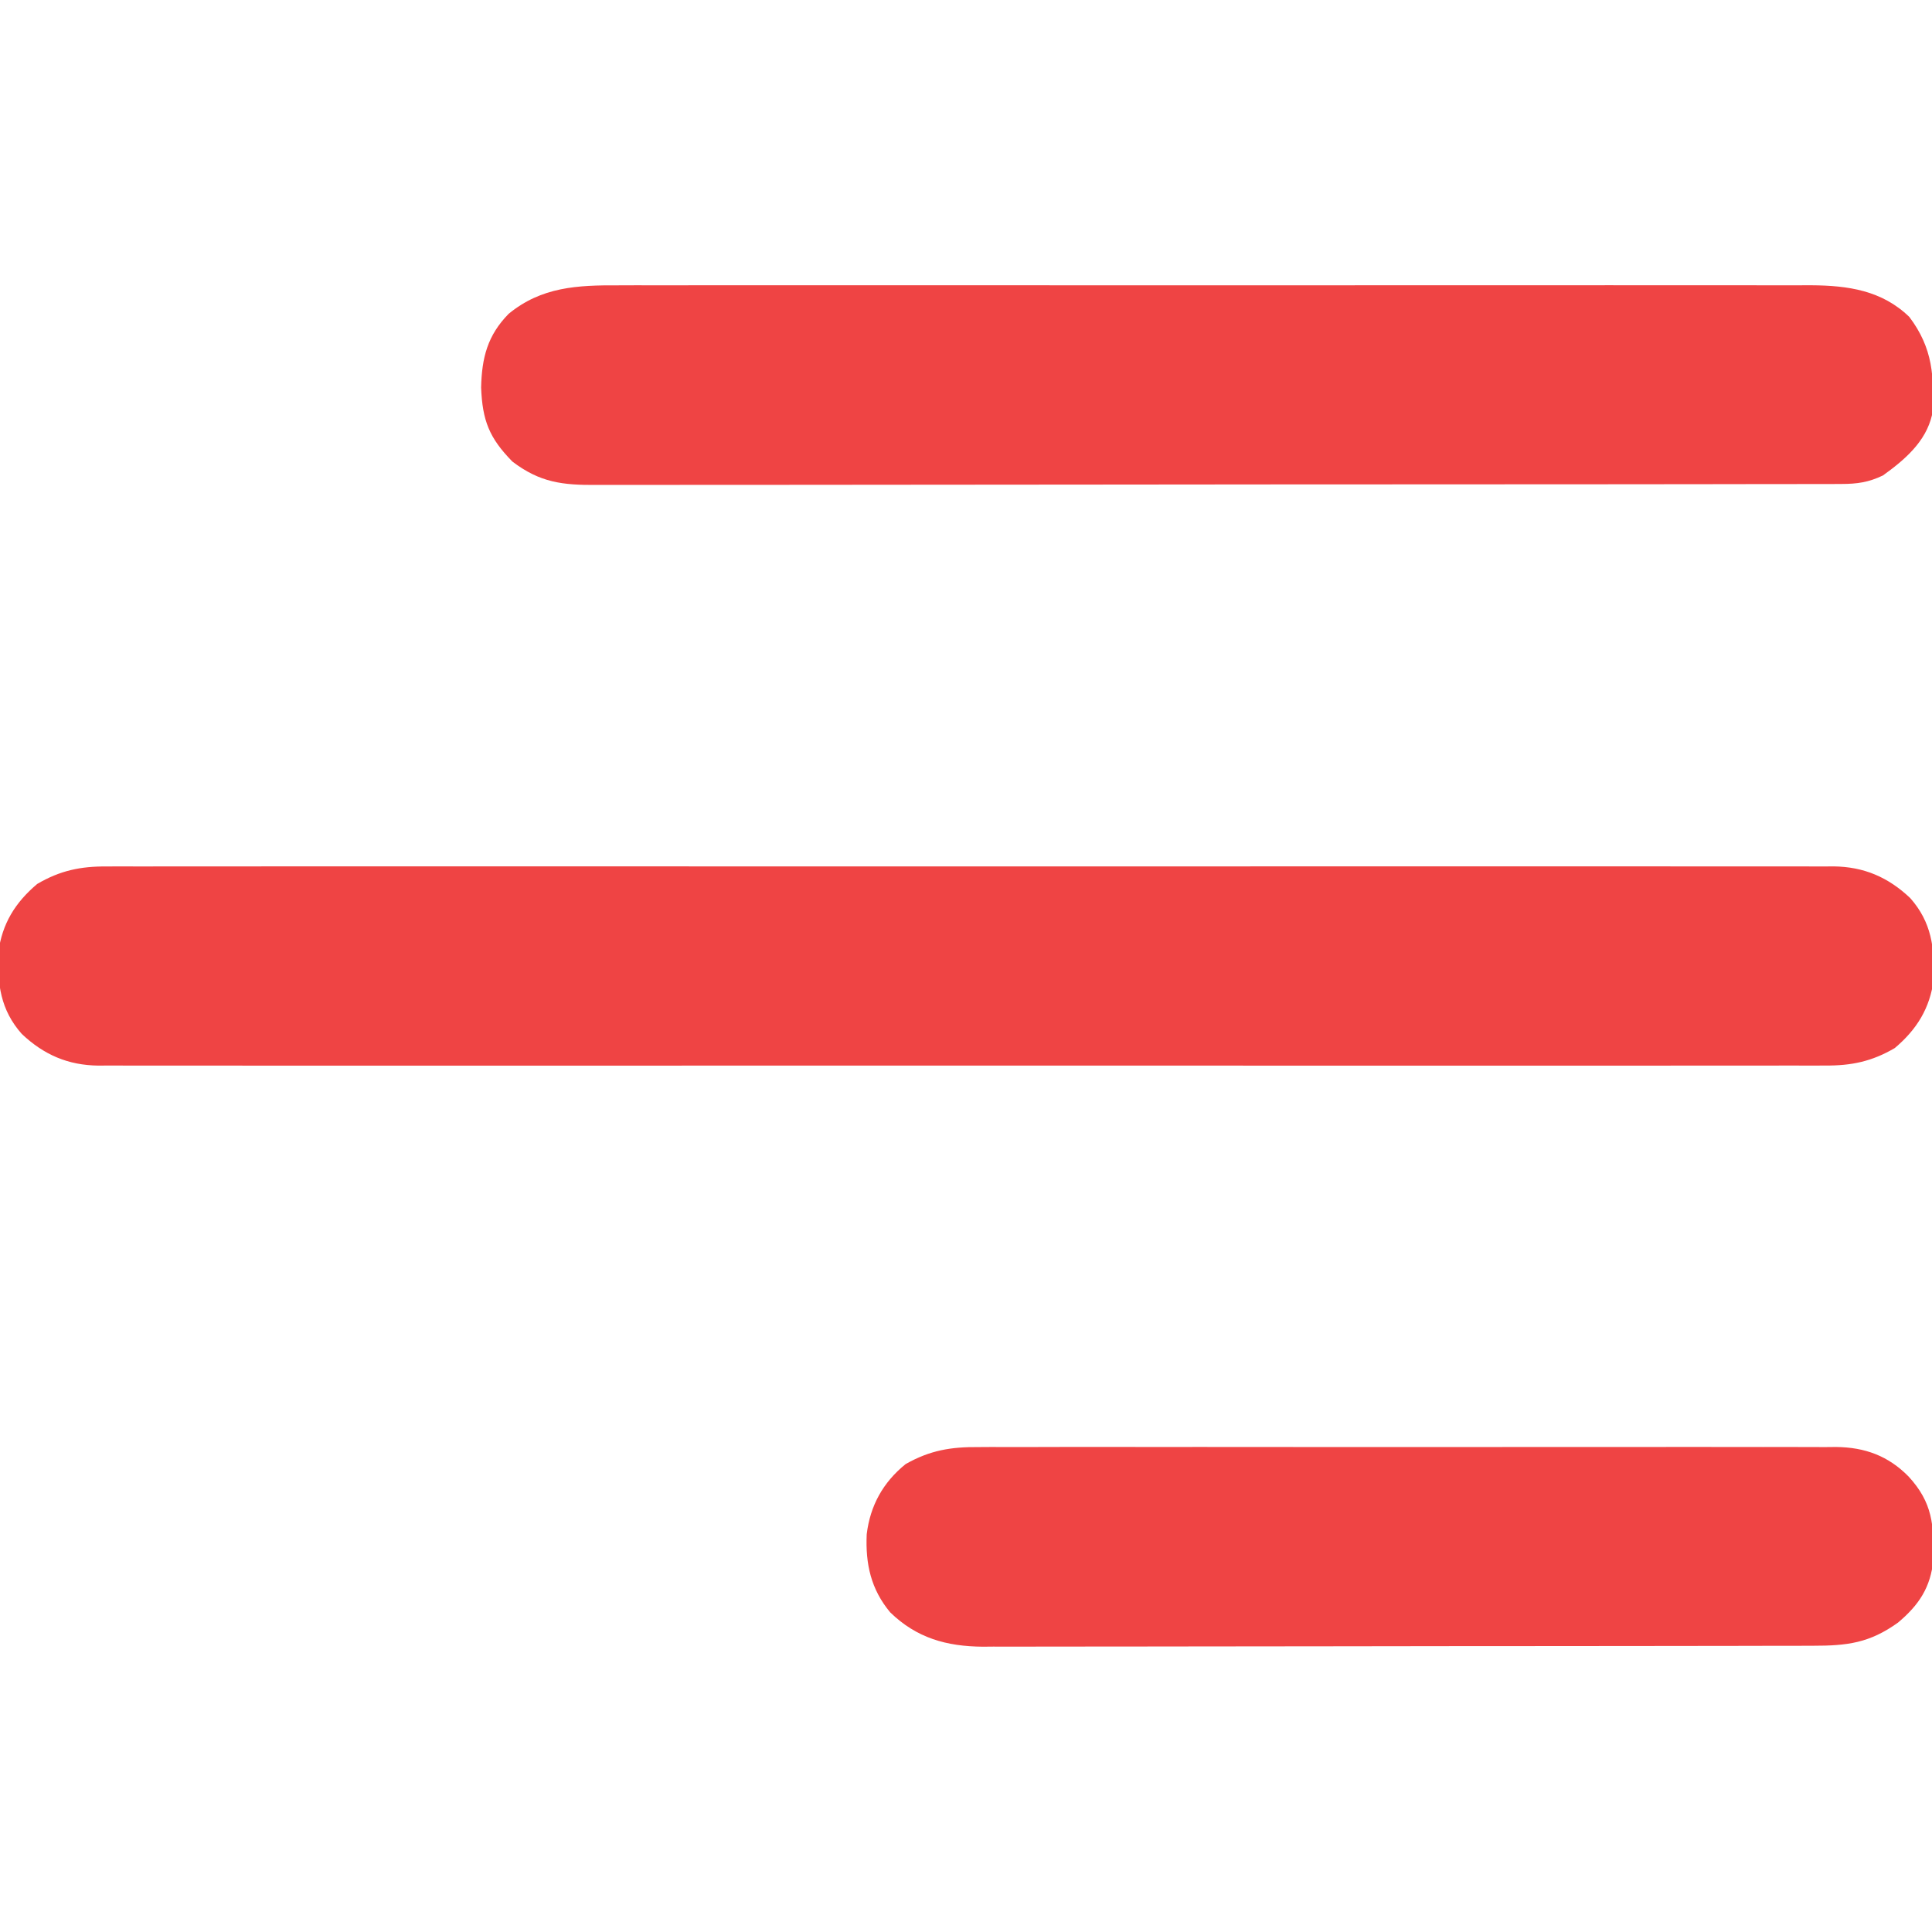
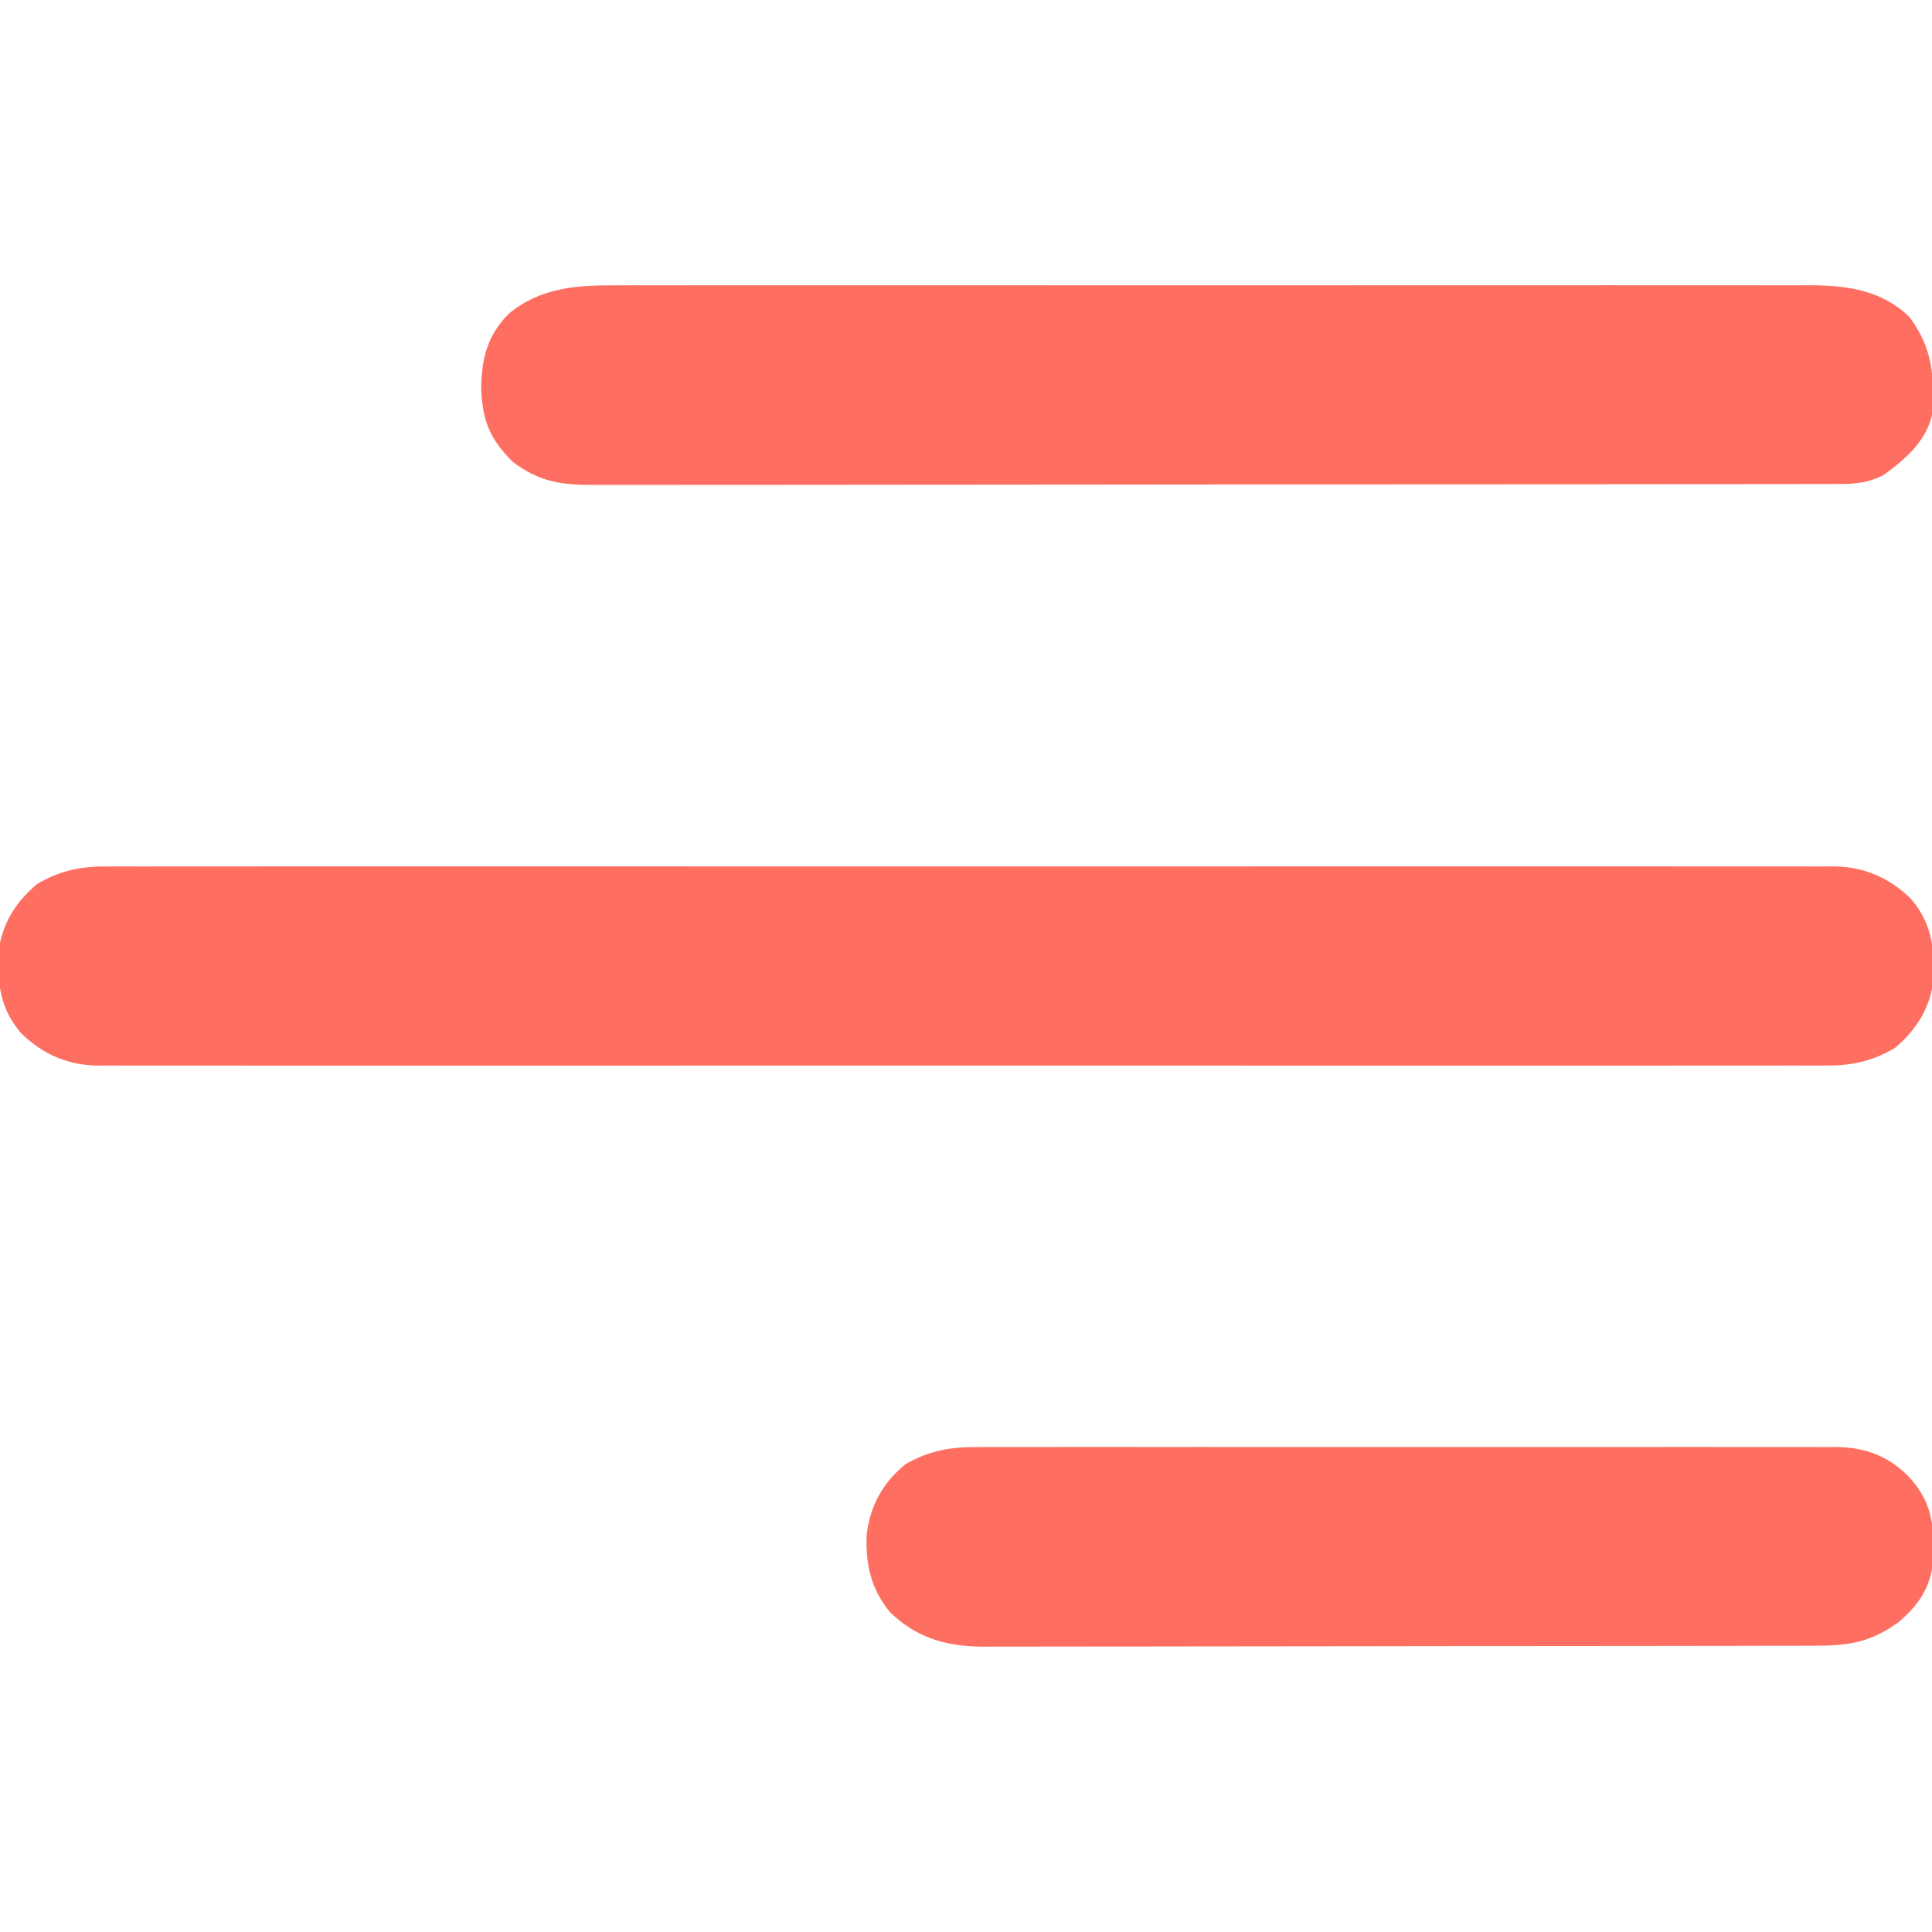
<svg xmlns="http://www.w3.org/2000/svg" version="1.1" width="512" height="512">
-   <path d="M0 0 C0.804 -0.004 1.607 -0.009 2.436 -0.013 C5.122 -0.024 7.808 -0.014 10.494 -0.003 C12.442 -0.007 14.39 -0.012 16.338 -0.018 C21.686 -0.03 27.034 -0.024 32.382 -0.015 C38.152 -0.008 43.921 -0.018 49.691 -0.027 C60.992 -0.04 72.293 -0.037 83.593 -0.028 C92.777 -0.022 101.96 -0.021 111.144 -0.024 C112.451 -0.024 113.757 -0.025 115.103 -0.025 C117.758 -0.026 120.412 -0.027 123.066 -0.028 C147.25 -0.037 171.435 -0.028 195.619 -0.012 C217.693 0.002 239.768 0.001 261.842 -0.014 C286.647 -0.03 311.451 -0.036 336.256 -0.027 C338.9 -0.026 341.545 -0.025 344.189 -0.024 C346.141 -0.023 346.141 -0.023 348.132 -0.023 C357.306 -0.02 366.479 -0.024 375.653 -0.031 C386.831 -0.04 398.009 -0.038 409.187 -0.022 C414.891 -0.014 420.595 -0.011 426.299 -0.02 C431.52 -0.029 436.741 -0.025 441.962 -0.009 C443.851 -0.005 445.741 -0.007 447.63 -0.014 C450.198 -0.023 452.765 -0.014 455.333 0 C456.067 -0.007 456.801 -0.014 457.557 -0.021 C465.607 0.066 472.042 2.834 477.901 8.381 C483.557 14.776 484.383 21.568 484.112 29.936 C483.123 37.581 479.64 43.198 473.803 48.124 C467.726 51.69 462.241 52.821 455.333 52.755 C454.529 52.759 453.726 52.764 452.898 52.768 C450.211 52.779 447.526 52.769 444.839 52.758 C442.891 52.762 440.943 52.767 438.995 52.773 C433.647 52.785 428.299 52.779 422.951 52.77 C417.181 52.763 411.412 52.773 405.642 52.782 C394.341 52.795 383.041 52.792 371.74 52.783 C362.556 52.777 353.373 52.776 344.189 52.779 C342.883 52.779 341.576 52.78 340.23 52.78 C337.576 52.781 334.921 52.782 332.267 52.783 C308.083 52.792 283.899 52.783 259.714 52.767 C237.64 52.753 215.565 52.754 193.491 52.769 C168.686 52.785 143.882 52.791 119.077 52.782 C116.433 52.781 113.788 52.78 111.144 52.779 C109.192 52.778 109.192 52.778 107.201 52.778 C98.027 52.775 88.854 52.779 79.68 52.786 C68.502 52.795 57.324 52.793 46.146 52.777 C40.442 52.769 34.738 52.766 29.034 52.776 C23.813 52.784 18.592 52.78 13.371 52.764 C11.482 52.76 9.592 52.762 7.703 52.769 C5.135 52.778 2.568 52.769 0 52.755 C-1.101 52.766 -1.101 52.766 -2.224 52.776 C-10.274 52.689 -16.709 49.921 -22.568 44.374 C-28.224 37.979 -29.05 31.188 -28.779 22.819 C-27.789 15.174 -24.307 9.557 -18.47 4.631 C-12.393 1.065 -6.908 -0.066 0 0 Z " fill="#ef4444" transform="translate(28.33344,229.6225)" />
-   <path d="M0 0 C1.404 -0.003 2.808 -0.008 4.211 -0.014 C8.05 -0.027 11.889 -0.021 15.728 -0.011 C19.875 -0.004 24.022 -0.015 28.17 -0.023 C36.287 -0.036 44.404 -0.034 52.521 -0.025 C59.119 -0.018 65.718 -0.017 72.316 -0.02 C73.256 -0.021 74.195 -0.021 75.164 -0.022 C77.073 -0.023 78.982 -0.024 80.892 -0.025 C98.787 -0.033 116.682 -0.024 134.577 -0.007 C149.926 0.006 165.274 0.004 180.622 -0.01 C198.454 -0.026 216.286 -0.033 234.119 -0.023 C236.021 -0.022 237.923 -0.021 239.825 -0.02 C241.229 -0.02 241.229 -0.02 242.661 -0.019 C249.25 -0.017 255.839 -0.021 262.427 -0.028 C270.459 -0.036 278.491 -0.034 286.522 -0.018 C290.619 -0.01 294.715 -0.007 298.811 -0.017 C302.564 -0.026 306.317 -0.021 310.07 -0.005 C312.064 -0 314.058 -0.01 316.052 -0.02 C325.792 0.043 334.82 1.328 342.071 8.381 C348.292 16.617 348.787 24.311 348.071 34.381 C346.421 41.471 340.804 46.262 335.071 50.381 C331.267 52.205 328.245 52.633 324.043 52.638 C322.826 52.645 321.608 52.651 320.354 52.658 C319.007 52.655 317.659 52.652 316.312 52.648 C314.878 52.652 313.444 52.657 312.01 52.662 C308.069 52.674 304.128 52.674 300.187 52.672 C295.936 52.671 291.686 52.682 287.436 52.692 C279.108 52.708 270.781 52.714 262.454 52.715 C255.685 52.716 248.917 52.72 242.148 52.726 C222.961 52.744 203.774 52.753 184.586 52.752 C183.552 52.752 182.517 52.752 181.451 52.752 C180.415 52.751 179.38 52.751 178.312 52.751 C161.524 52.75 144.737 52.77 127.949 52.798 C110.714 52.827 93.479 52.84 76.243 52.839 C66.566 52.838 56.889 52.843 47.212 52.865 C38.972 52.883 30.733 52.888 22.494 52.874 C18.29 52.867 14.087 52.867 9.884 52.885 C6.034 52.9 2.184 52.898 -1.666 52.88 C-3.057 52.877 -4.448 52.881 -5.838 52.892 C-14.877 52.959 -20.81 52.268 -28.136 46.705 C-34.285 40.437 -36.086 35.833 -36.429 27.068 C-36.242 19.167 -34.74 13.275 -29.133 7.545 C-20.404 0.388 -10.916 -0.057 0 0 Z " fill="#ef4444" transform="translate(163.9294,75.61905)" />
-   <path d="M0 0 C1.504 -0.009 1.504 -0.009 3.038 -0.019 C6.377 -0.035 9.716 -0.022 13.055 -0.01 C15.458 -0.015 17.86 -0.022 20.262 -0.031 C26.097 -0.047 31.931 -0.045 37.766 -0.033 C42.51 -0.024 47.254 -0.023 51.997 -0.027 C53.012 -0.028 53.012 -0.028 54.047 -0.029 C55.422 -0.03 56.796 -0.032 58.17 -0.033 C71.041 -0.044 83.913 -0.031 96.784 -0.01 C107.818 0.008 118.852 0.005 129.886 -0.014 C142.714 -0.035 155.542 -0.043 168.371 -0.031 C169.74 -0.03 171.108 -0.029 172.477 -0.027 C173.487 -0.026 173.487 -0.026 174.518 -0.025 C179.254 -0.022 183.99 -0.028 188.727 -0.037 C195.105 -0.049 201.483 -0.041 207.862 -0.018 C210.202 -0.012 212.541 -0.014 214.881 -0.023 C218.077 -0.034 221.272 -0.02 224.468 0 C225.854 -0.013 225.854 -0.013 227.267 -0.027 C234.876 0.065 241.071 2.303 246.483 7.82 C252.829 14.731 253.222 20.677 253.022 29.902 C252.313 37.172 249.237 41.827 243.67 46.508 C236.14 51.911 230.255 52.657 221.139 52.648 C220.174 52.651 219.209 52.654 218.215 52.657 C214.978 52.666 211.742 52.668 208.506 52.669 C206.186 52.674 203.867 52.679 201.547 52.684 C195.243 52.697 188.939 52.704 182.636 52.708 C178.696 52.711 174.757 52.715 170.818 52.72 C159.904 52.732 148.989 52.742 138.075 52.746 C137.377 52.746 136.679 52.746 135.959 52.746 C135.26 52.746 134.56 52.747 133.839 52.747 C132.421 52.747 131.003 52.748 129.585 52.748 C128.53 52.749 128.53 52.749 127.454 52.749 C116.064 52.753 104.674 52.77 93.283 52.794 C81.578 52.817 69.874 52.83 58.169 52.831 C51.601 52.832 45.034 52.838 38.466 52.856 C32.287 52.872 26.107 52.874 19.927 52.866 C17.662 52.865 15.398 52.869 13.133 52.879 C10.034 52.892 6.936 52.886 3.837 52.875 C2.947 52.883 2.057 52.892 1.141 52.9 C-8.512 52.824 -16.408 50.598 -23.412 43.805 C-28.528 37.678 -29.996 30.971 -29.642 23.106 C-28.731 15.528 -25.316 9.338 -19.33 4.508 C-12.883 0.85 -7.329 -0.071 0 0 Z " fill="#ef4444" transform="translate(259.3296,383.4921)" />
+   <path d="M0 0 C0.804 -0.004 1.607 -0.009 2.436 -0.013 C5.122 -0.024 7.808 -0.014 10.494 -0.003 C12.442 -0.007 14.39 -0.012 16.338 -0.018 C21.686 -0.03 27.034 -0.024 32.382 -0.015 C38.152 -0.008 43.921 -0.018 49.691 -0.027 C60.992 -0.04 72.293 -0.037 83.593 -0.028 C92.777 -0.022 101.96 -0.021 111.144 -0.024 C112.451 -0.024 113.757 -0.025 115.103 -0.025 C117.758 -0.026 120.412 -0.027 123.066 -0.028 C147.25 -0.037 171.435 -0.028 195.619 -0.012 C217.693 0.002 239.768 0.001 261.842 -0.014 C286.647 -0.03 311.451 -0.036 336.256 -0.027 C338.9 -0.026 341.545 -0.025 344.189 -0.024 C346.141 -0.023 346.141 -0.023 348.132 -0.023 C357.306 -0.02 366.479 -0.024 375.653 -0.031 C386.831 -0.04 398.009 -0.038 409.187 -0.022 C414.891 -0.014 420.595 -0.011 426.299 -0.02 C431.52 -0.029 436.741 -0.025 441.962 -0.009 C443.851 -0.005 445.741 -0.007 447.63 -0.014 C450.198 -0.023 452.765 -0.014 455.333 0 C456.067 -0.007 456.801 -0.014 457.557 -0.021 C465.607 0.066 472.042 2.834 477.901 8.381 C483.557 14.776 484.383 21.568 484.112 29.936 C483.123 37.581 479.64 43.198 473.803 48.124 C467.726 51.69 462.241 52.821 455.333 52.755 C454.529 52.759 453.726 52.764 452.898 52.768 C450.211 52.779 447.526 52.769 444.839 52.758 C442.891 52.762 440.943 52.767 438.995 52.773 C433.647 52.785 428.299 52.779 422.951 52.77 C417.181 52.763 411.412 52.773 405.642 52.782 C394.341 52.795 383.041 52.792 371.74 52.783 C362.556 52.777 353.373 52.776 344.189 52.779 C342.883 52.779 341.576 52.78 340.23 52.78 C337.576 52.781 334.921 52.782 332.267 52.783 C308.083 52.792 283.899 52.783 259.714 52.767 C237.64 52.753 215.565 52.754 193.491 52.769 C168.686 52.785 143.882 52.791 119.077 52.782 C116.433 52.781 113.788 52.78 111.144 52.779 C109.192 52.778 109.192 52.778 107.201 52.778 C98.027 52.775 88.854 52.779 79.68 52.786 C68.502 52.795 57.324 52.793 46.146 52.777 C40.442 52.769 34.738 52.766 29.034 52.776 C23.813 52.784 18.592 52.78 13.371 52.764 C11.482 52.76 9.592 52.762 7.703 52.769 C5.135 52.778 2.568 52.769 0 52.755 C-1.101 52.766 -1.101 52.766 -2.224 52.776 C-10.274 52.689 -16.709 49.921 -22.568 44.374 C-28.224 37.979 -29.05 31.188 -28.779 22.819 C-27.789 15.174 -24.307 9.557 -18.47 4.631 C-12.393 1.065 -6.908 -0.066 0 0 Z " fill="#FF6F61" transform="translate(28.33344,229.6225)" />
+   <path d="M0 0 C1.404 -0.003 2.808 -0.008 4.211 -0.014 C8.05 -0.027 11.889 -0.021 15.728 -0.011 C19.875 -0.004 24.022 -0.015 28.17 -0.023 C36.287 -0.036 44.404 -0.034 52.521 -0.025 C59.119 -0.018 65.718 -0.017 72.316 -0.02 C73.256 -0.021 74.195 -0.021 75.164 -0.022 C77.073 -0.023 78.982 -0.024 80.892 -0.025 C98.787 -0.033 116.682 -0.024 134.577 -0.007 C149.926 0.006 165.274 0.004 180.622 -0.01 C198.454 -0.026 216.286 -0.033 234.119 -0.023 C236.021 -0.022 237.923 -0.021 239.825 -0.02 C241.229 -0.02 241.229 -0.02 242.661 -0.019 C249.25 -0.017 255.839 -0.021 262.427 -0.028 C270.459 -0.036 278.491 -0.034 286.522 -0.018 C290.619 -0.01 294.715 -0.007 298.811 -0.017 C302.564 -0.026 306.317 -0.021 310.07 -0.005 C312.064 -0 314.058 -0.01 316.052 -0.02 C325.792 0.043 334.82 1.328 342.071 8.381 C348.292 16.617 348.787 24.311 348.071 34.381 C346.421 41.471 340.804 46.262 335.071 50.381 C331.267 52.205 328.245 52.633 324.043 52.638 C322.826 52.645 321.608 52.651 320.354 52.658 C319.007 52.655 317.659 52.652 316.312 52.648 C314.878 52.652 313.444 52.657 312.01 52.662 C308.069 52.674 304.128 52.674 300.187 52.672 C295.936 52.671 291.686 52.682 287.436 52.692 C279.108 52.708 270.781 52.714 262.454 52.715 C255.685 52.716 248.917 52.72 242.148 52.726 C222.961 52.744 203.774 52.753 184.586 52.752 C183.552 52.752 182.517 52.752 181.451 52.752 C180.415 52.751 179.38 52.751 178.312 52.751 C161.524 52.75 144.737 52.77 127.949 52.798 C110.714 52.827 93.479 52.84 76.243 52.839 C66.566 52.838 56.889 52.843 47.212 52.865 C38.972 52.883 30.733 52.888 22.494 52.874 C18.29 52.867 14.087 52.867 9.884 52.885 C6.034 52.9 2.184 52.898 -1.666 52.88 C-3.057 52.877 -4.448 52.881 -5.838 52.892 C-14.877 52.959 -20.81 52.268 -28.136 46.705 C-34.285 40.437 -36.086 35.833 -36.429 27.068 C-36.242 19.167 -34.74 13.275 -29.133 7.545 C-20.404 0.388 -10.916 -0.057 0 0 Z " fill="#FF6F61" transform="translate(163.9294,75.61905)" />
+   <path d="M0 0 C1.504 -0.009 1.504 -0.009 3.038 -0.019 C6.377 -0.035 9.716 -0.022 13.055 -0.01 C15.458 -0.015 17.86 -0.022 20.262 -0.031 C26.097 -0.047 31.931 -0.045 37.766 -0.033 C42.51 -0.024 47.254 -0.023 51.997 -0.027 C53.012 -0.028 53.012 -0.028 54.047 -0.029 C55.422 -0.03 56.796 -0.032 58.17 -0.033 C71.041 -0.044 83.913 -0.031 96.784 -0.01 C107.818 0.008 118.852 0.005 129.886 -0.014 C142.714 -0.035 155.542 -0.043 168.371 -0.031 C169.74 -0.03 171.108 -0.029 172.477 -0.027 C173.487 -0.026 173.487 -0.026 174.518 -0.025 C179.254 -0.022 183.99 -0.028 188.727 -0.037 C195.105 -0.049 201.483 -0.041 207.862 -0.018 C210.202 -0.012 212.541 -0.014 214.881 -0.023 C218.077 -0.034 221.272 -0.02 224.468 0 C225.854 -0.013 225.854 -0.013 227.267 -0.027 C234.876 0.065 241.071 2.303 246.483 7.82 C252.829 14.731 253.222 20.677 253.022 29.902 C252.313 37.172 249.237 41.827 243.67 46.508 C236.14 51.911 230.255 52.657 221.139 52.648 C220.174 52.651 219.209 52.654 218.215 52.657 C214.978 52.666 211.742 52.668 208.506 52.669 C206.186 52.674 203.867 52.679 201.547 52.684 C195.243 52.697 188.939 52.704 182.636 52.708 C178.696 52.711 174.757 52.715 170.818 52.72 C159.904 52.732 148.989 52.742 138.075 52.746 C137.377 52.746 136.679 52.746 135.959 52.746 C135.26 52.746 134.56 52.747 133.839 52.747 C132.421 52.747 131.003 52.748 129.585 52.748 C128.53 52.749 128.53 52.749 127.454 52.749 C116.064 52.753 104.674 52.77 93.283 52.794 C81.578 52.817 69.874 52.83 58.169 52.831 C51.601 52.832 45.034 52.838 38.466 52.856 C32.287 52.872 26.107 52.874 19.927 52.866 C17.662 52.865 15.398 52.869 13.133 52.879 C10.034 52.892 6.936 52.886 3.837 52.875 C2.947 52.883 2.057 52.892 1.141 52.9 C-8.512 52.824 -16.408 50.598 -23.412 43.805 C-28.528 37.678 -29.996 30.971 -29.642 23.106 C-28.731 15.528 -25.316 9.338 -19.33 4.508 C-12.883 0.85 -7.329 -0.071 0 0 Z " fill="#FF6F61" transform="translate(259.3296,383.4921)" />
</svg>
